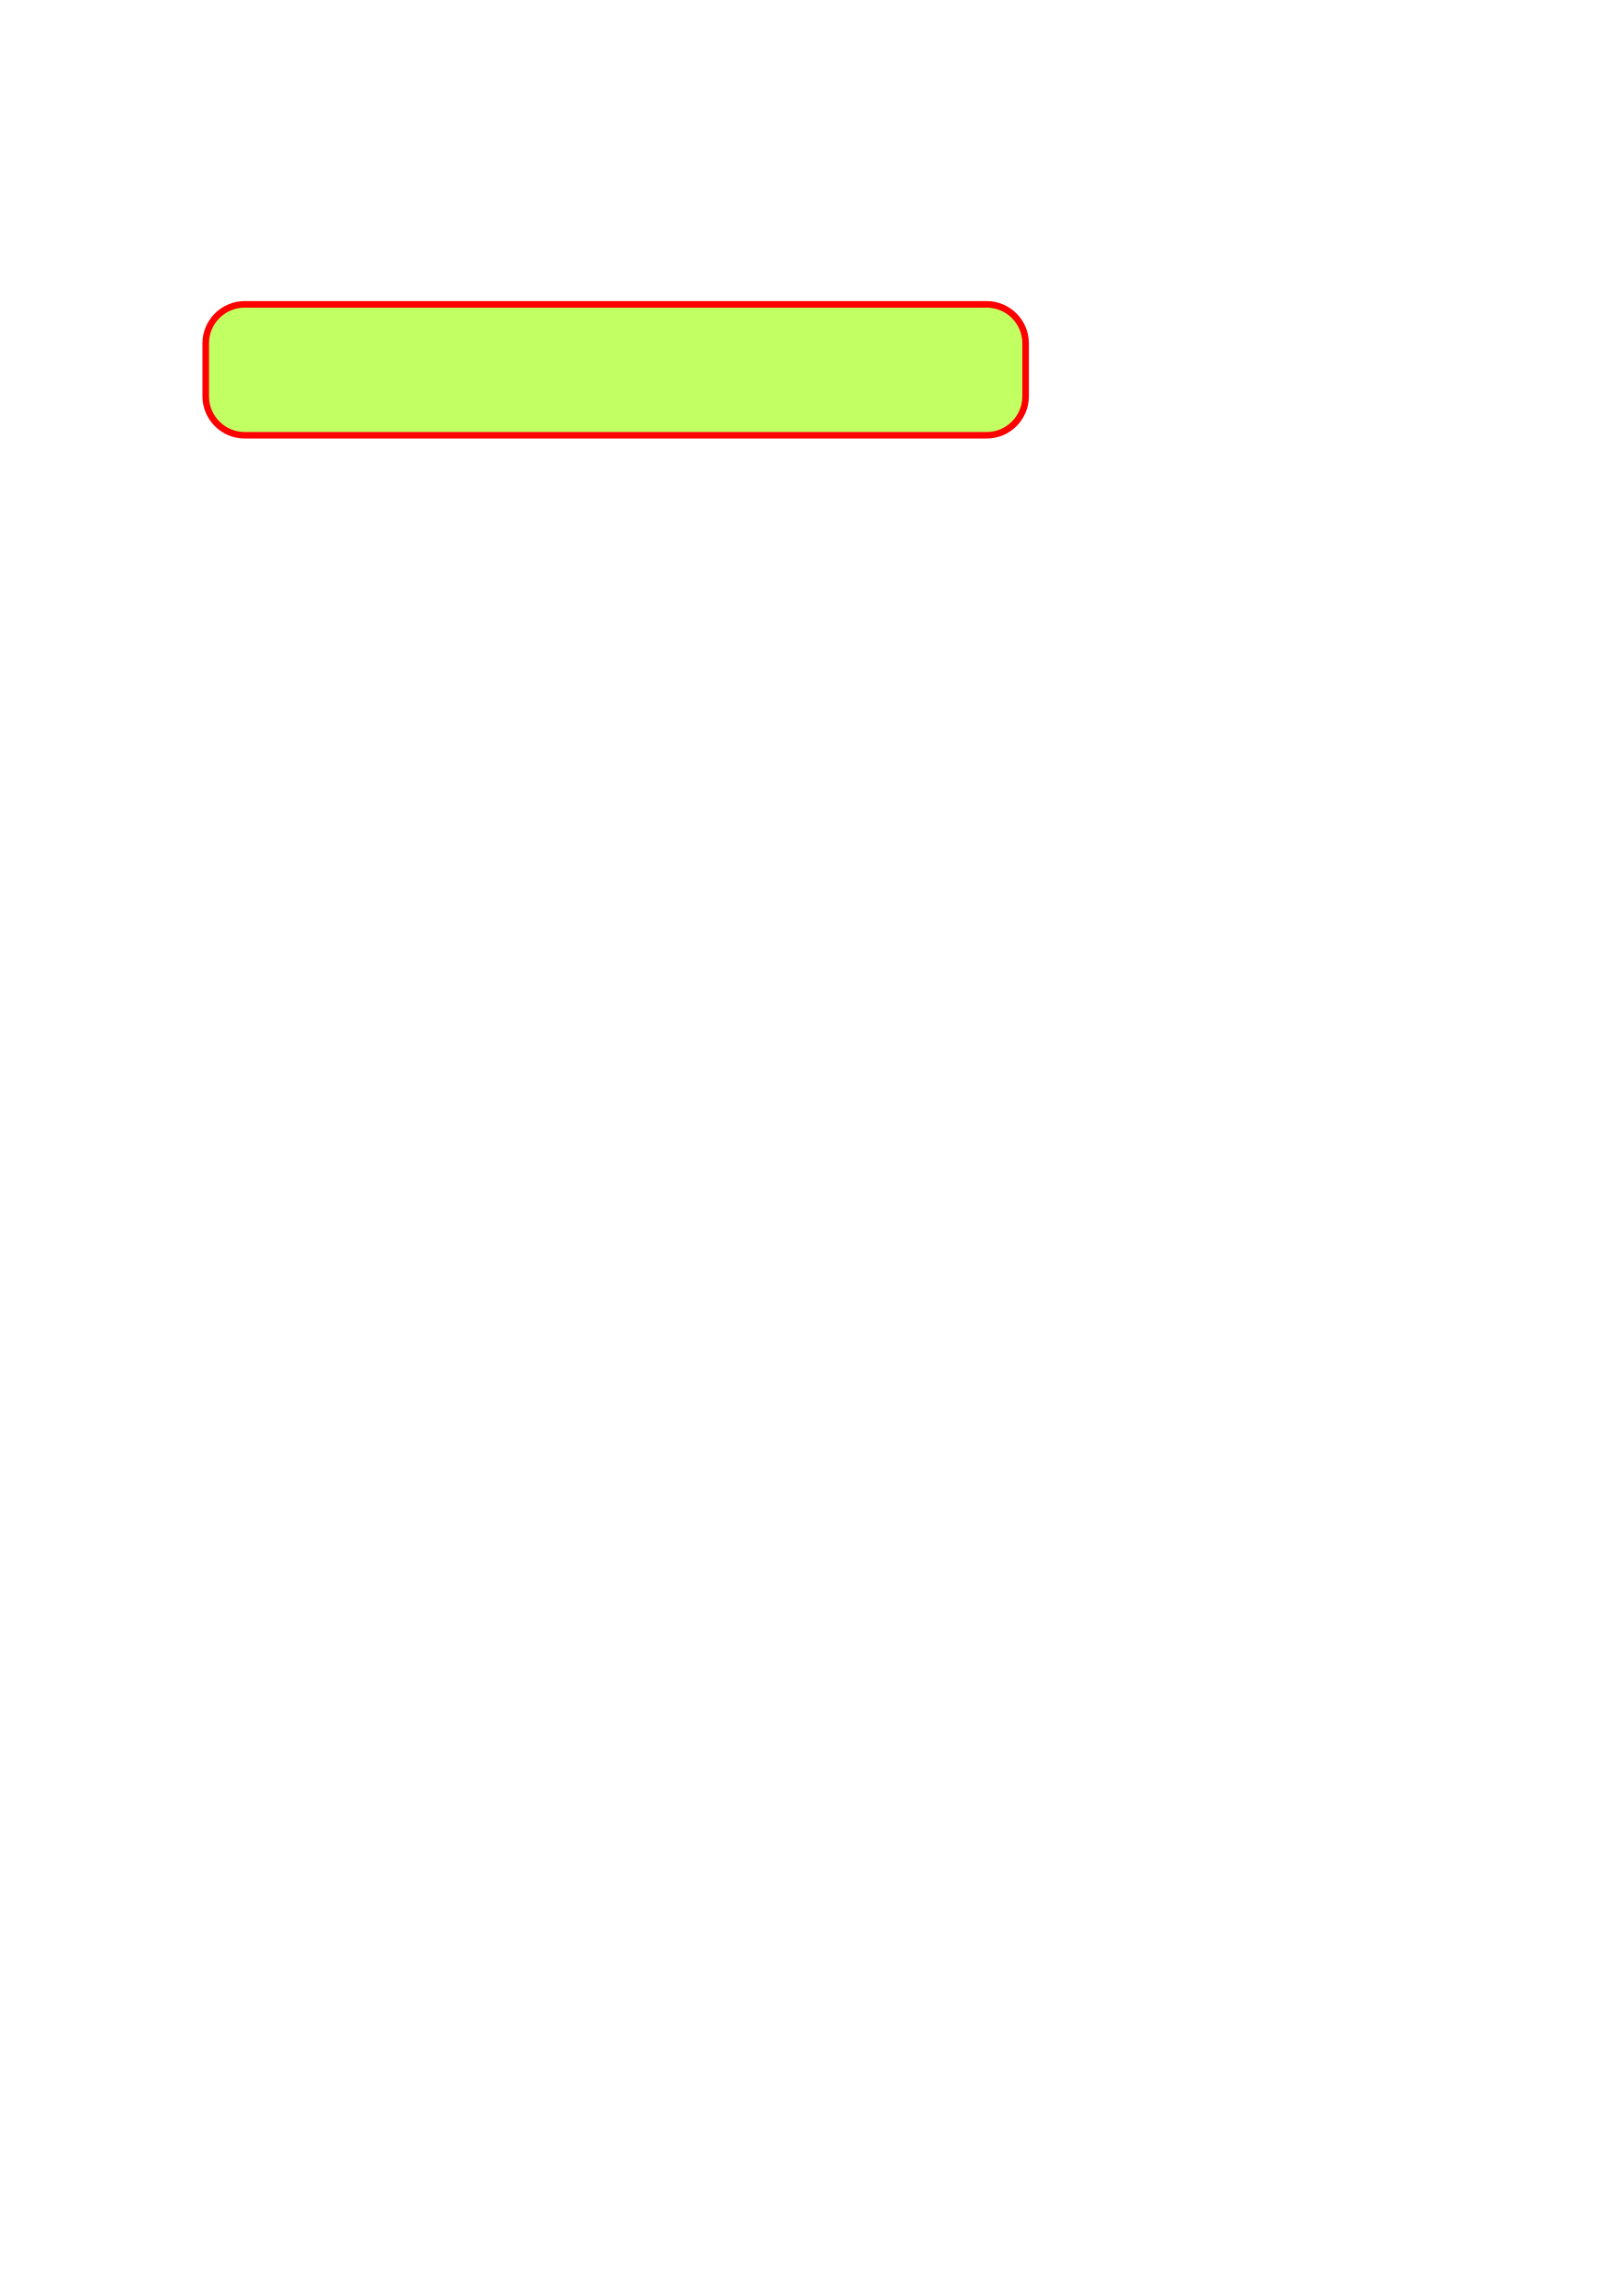
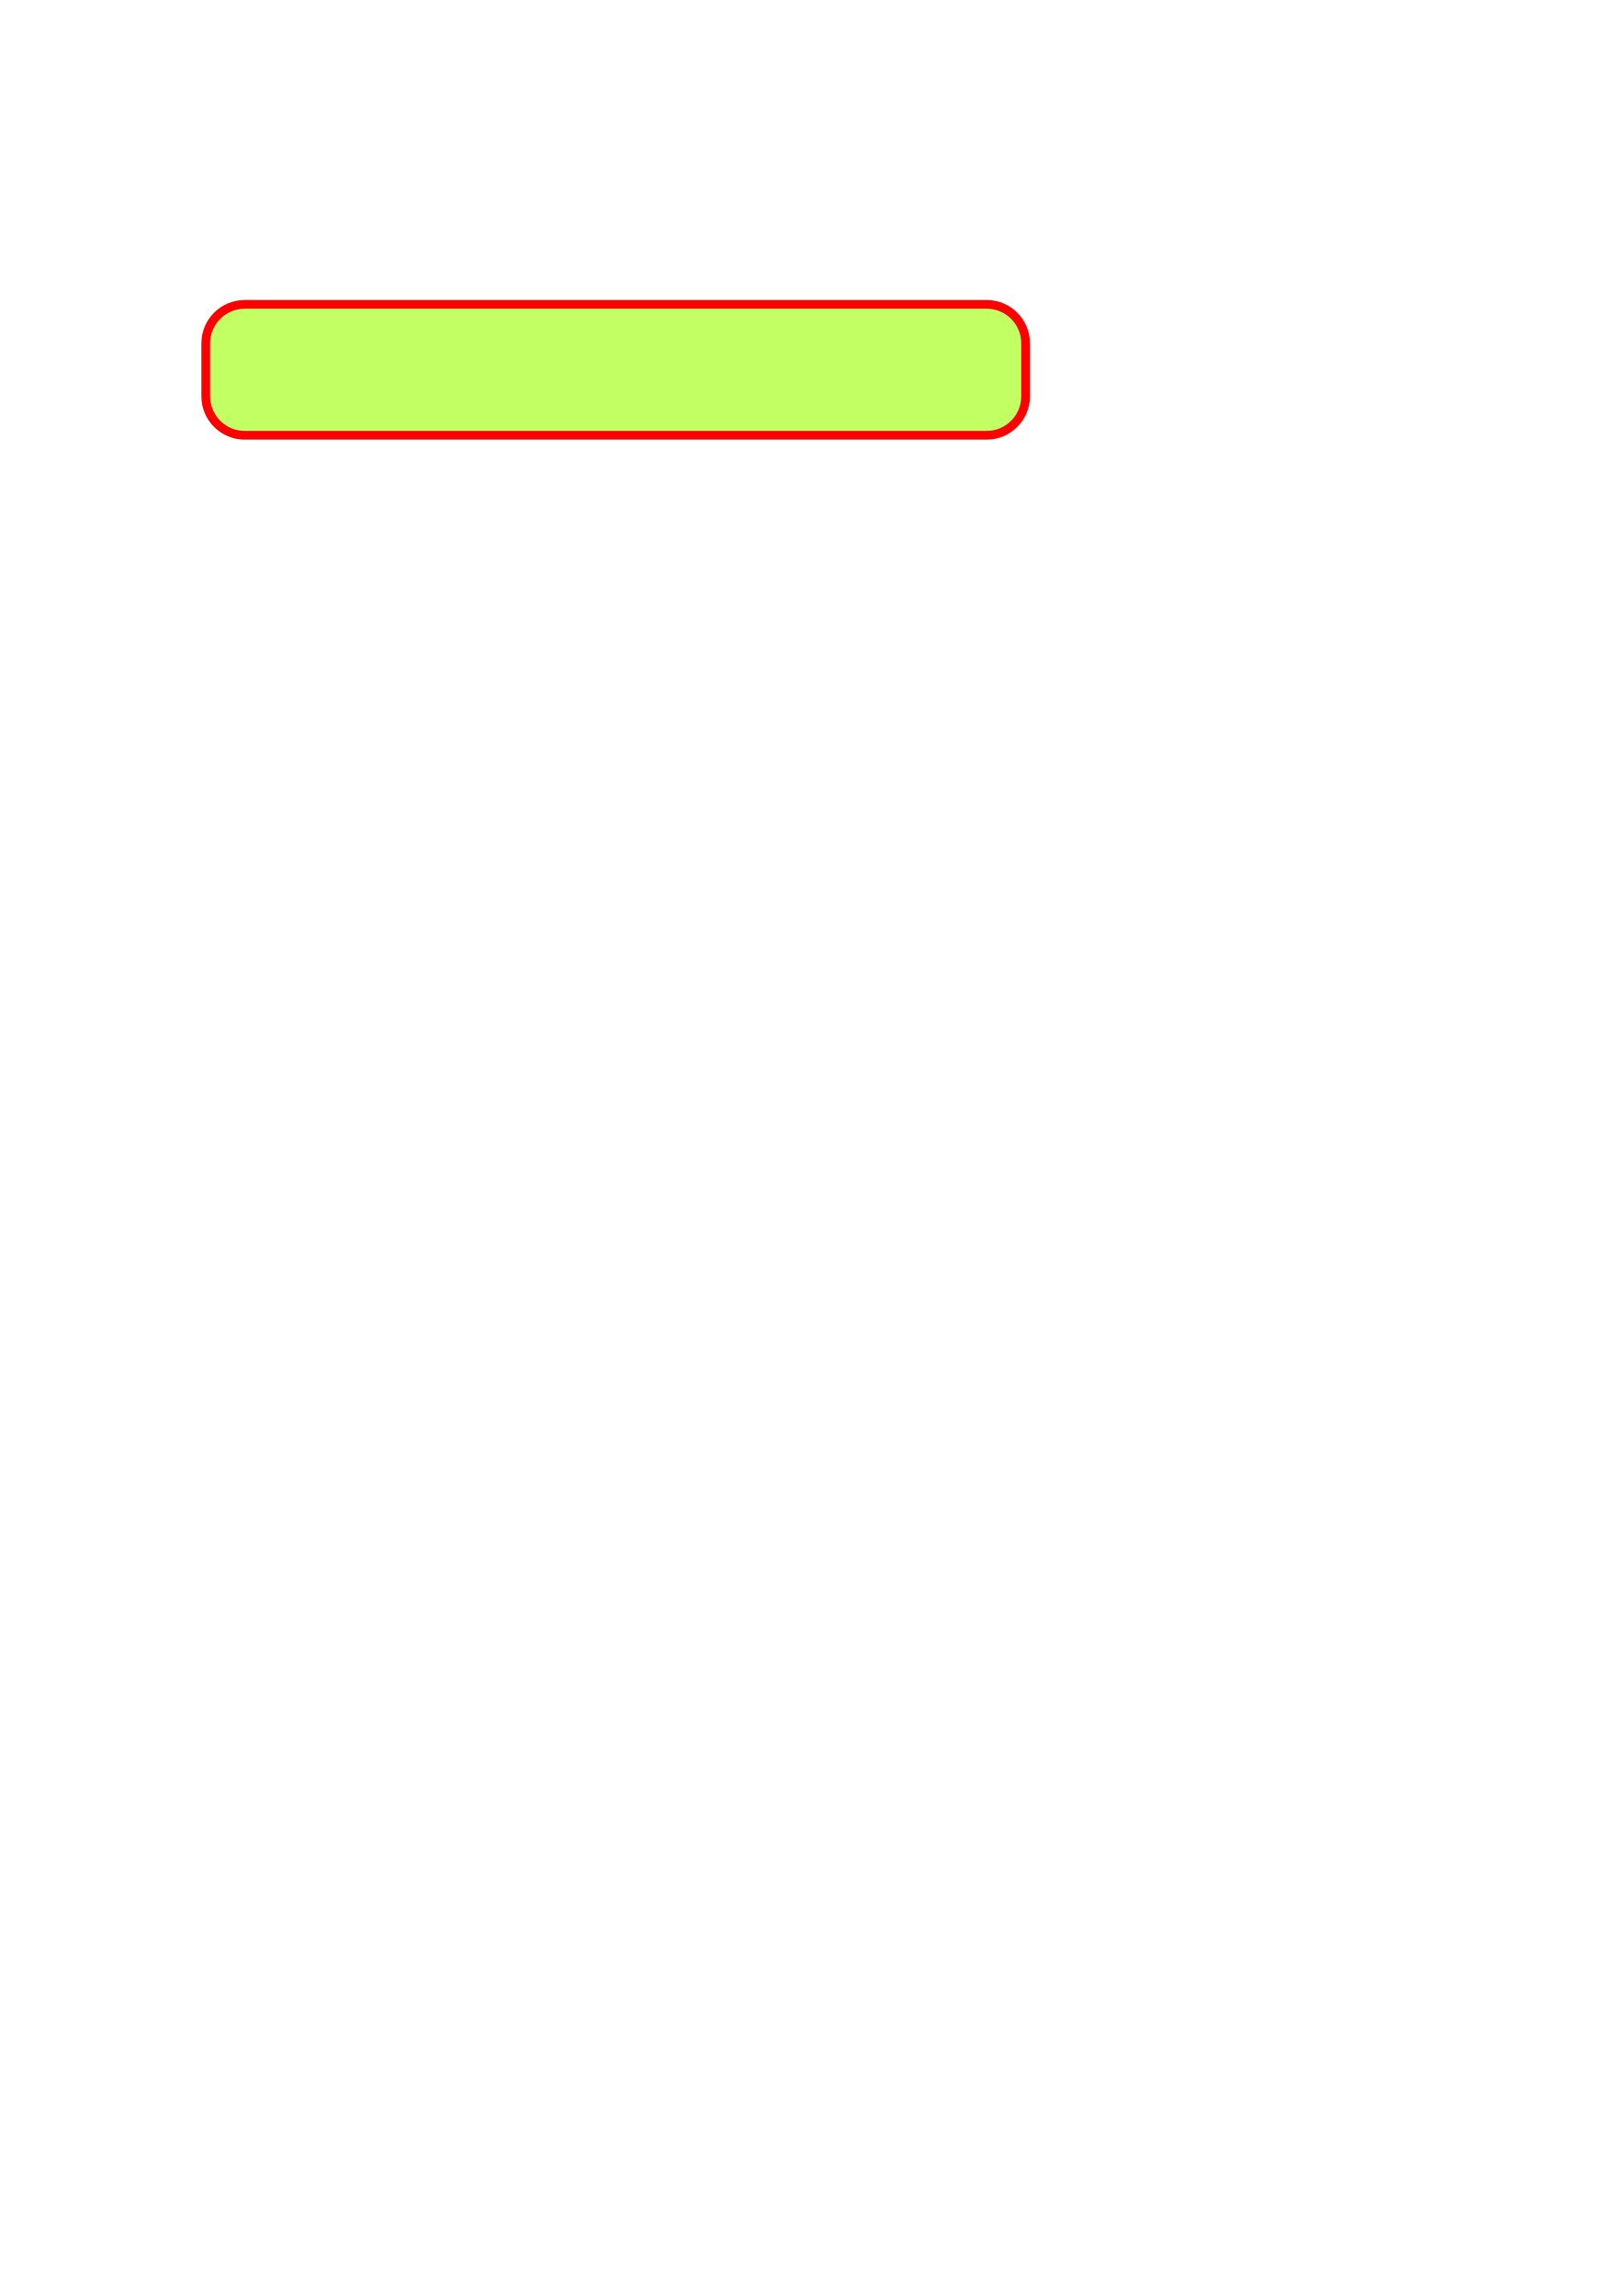
<svg xmlns="http://www.w3.org/2000/svg" width="210mm" height="297mm" viewBox="0 0 744.094 1052.362" id="svg4177" version="1.1">
  <defs id="defs4179" />
  <g id="layer1">
-     <rect style="opacity:1;fill:#9cff00;fill-opacity:0.615;fill-rule:nonzero;stroke:#ff0000;stroke-width:3;stroke-linejoin:round;stroke-miterlimit:4.3;stroke-dasharray:none;stroke-opacity:1" id="rect4725" width="375.714" height="60" x="94.286" y="139.505" ry="17.857" />
+     <rect style="opacity:1;fill:#9cff00;fill-opacity:0.615;fill-rule:nonzero;stroke:#ff0000;stroke-width:4;stroke-linejoin:round;stroke-miterlimit:4.3;stroke-dasharray:none;stroke-opacity:1" id="rect4725" width="375.714" height="60" x="94.286" y="139.505" ry="17.857" />
  </g>
</svg>
